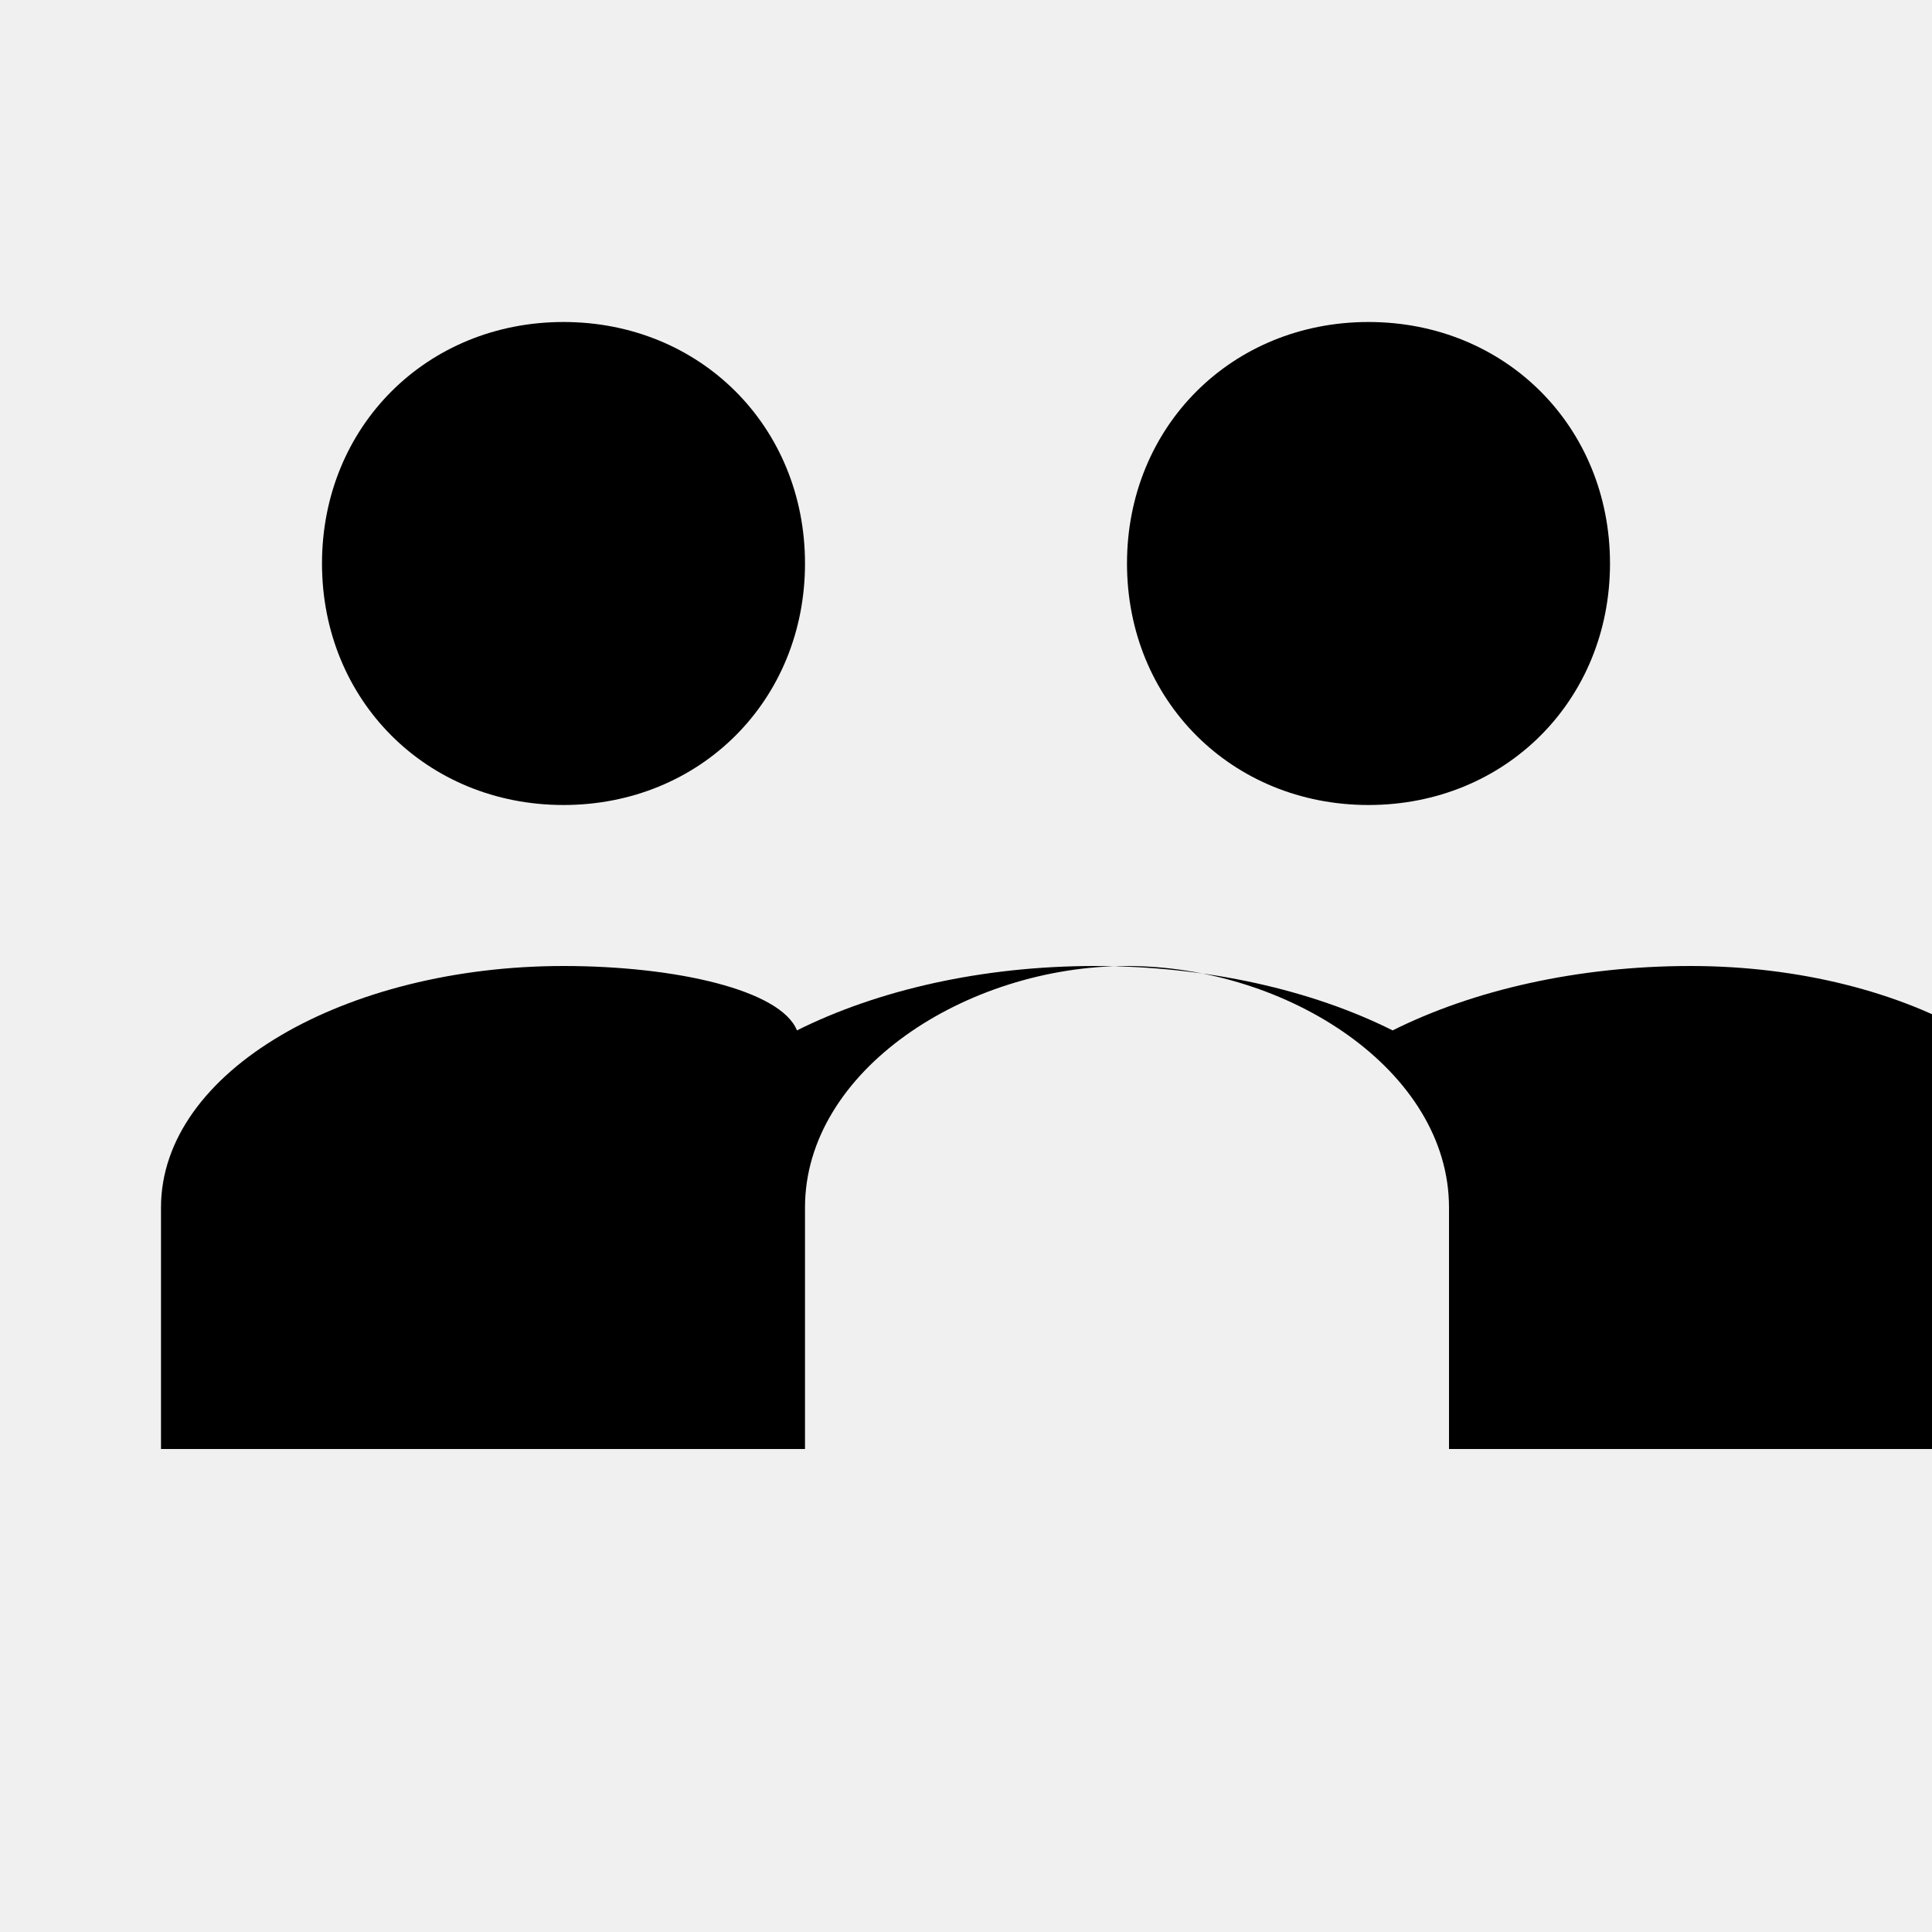
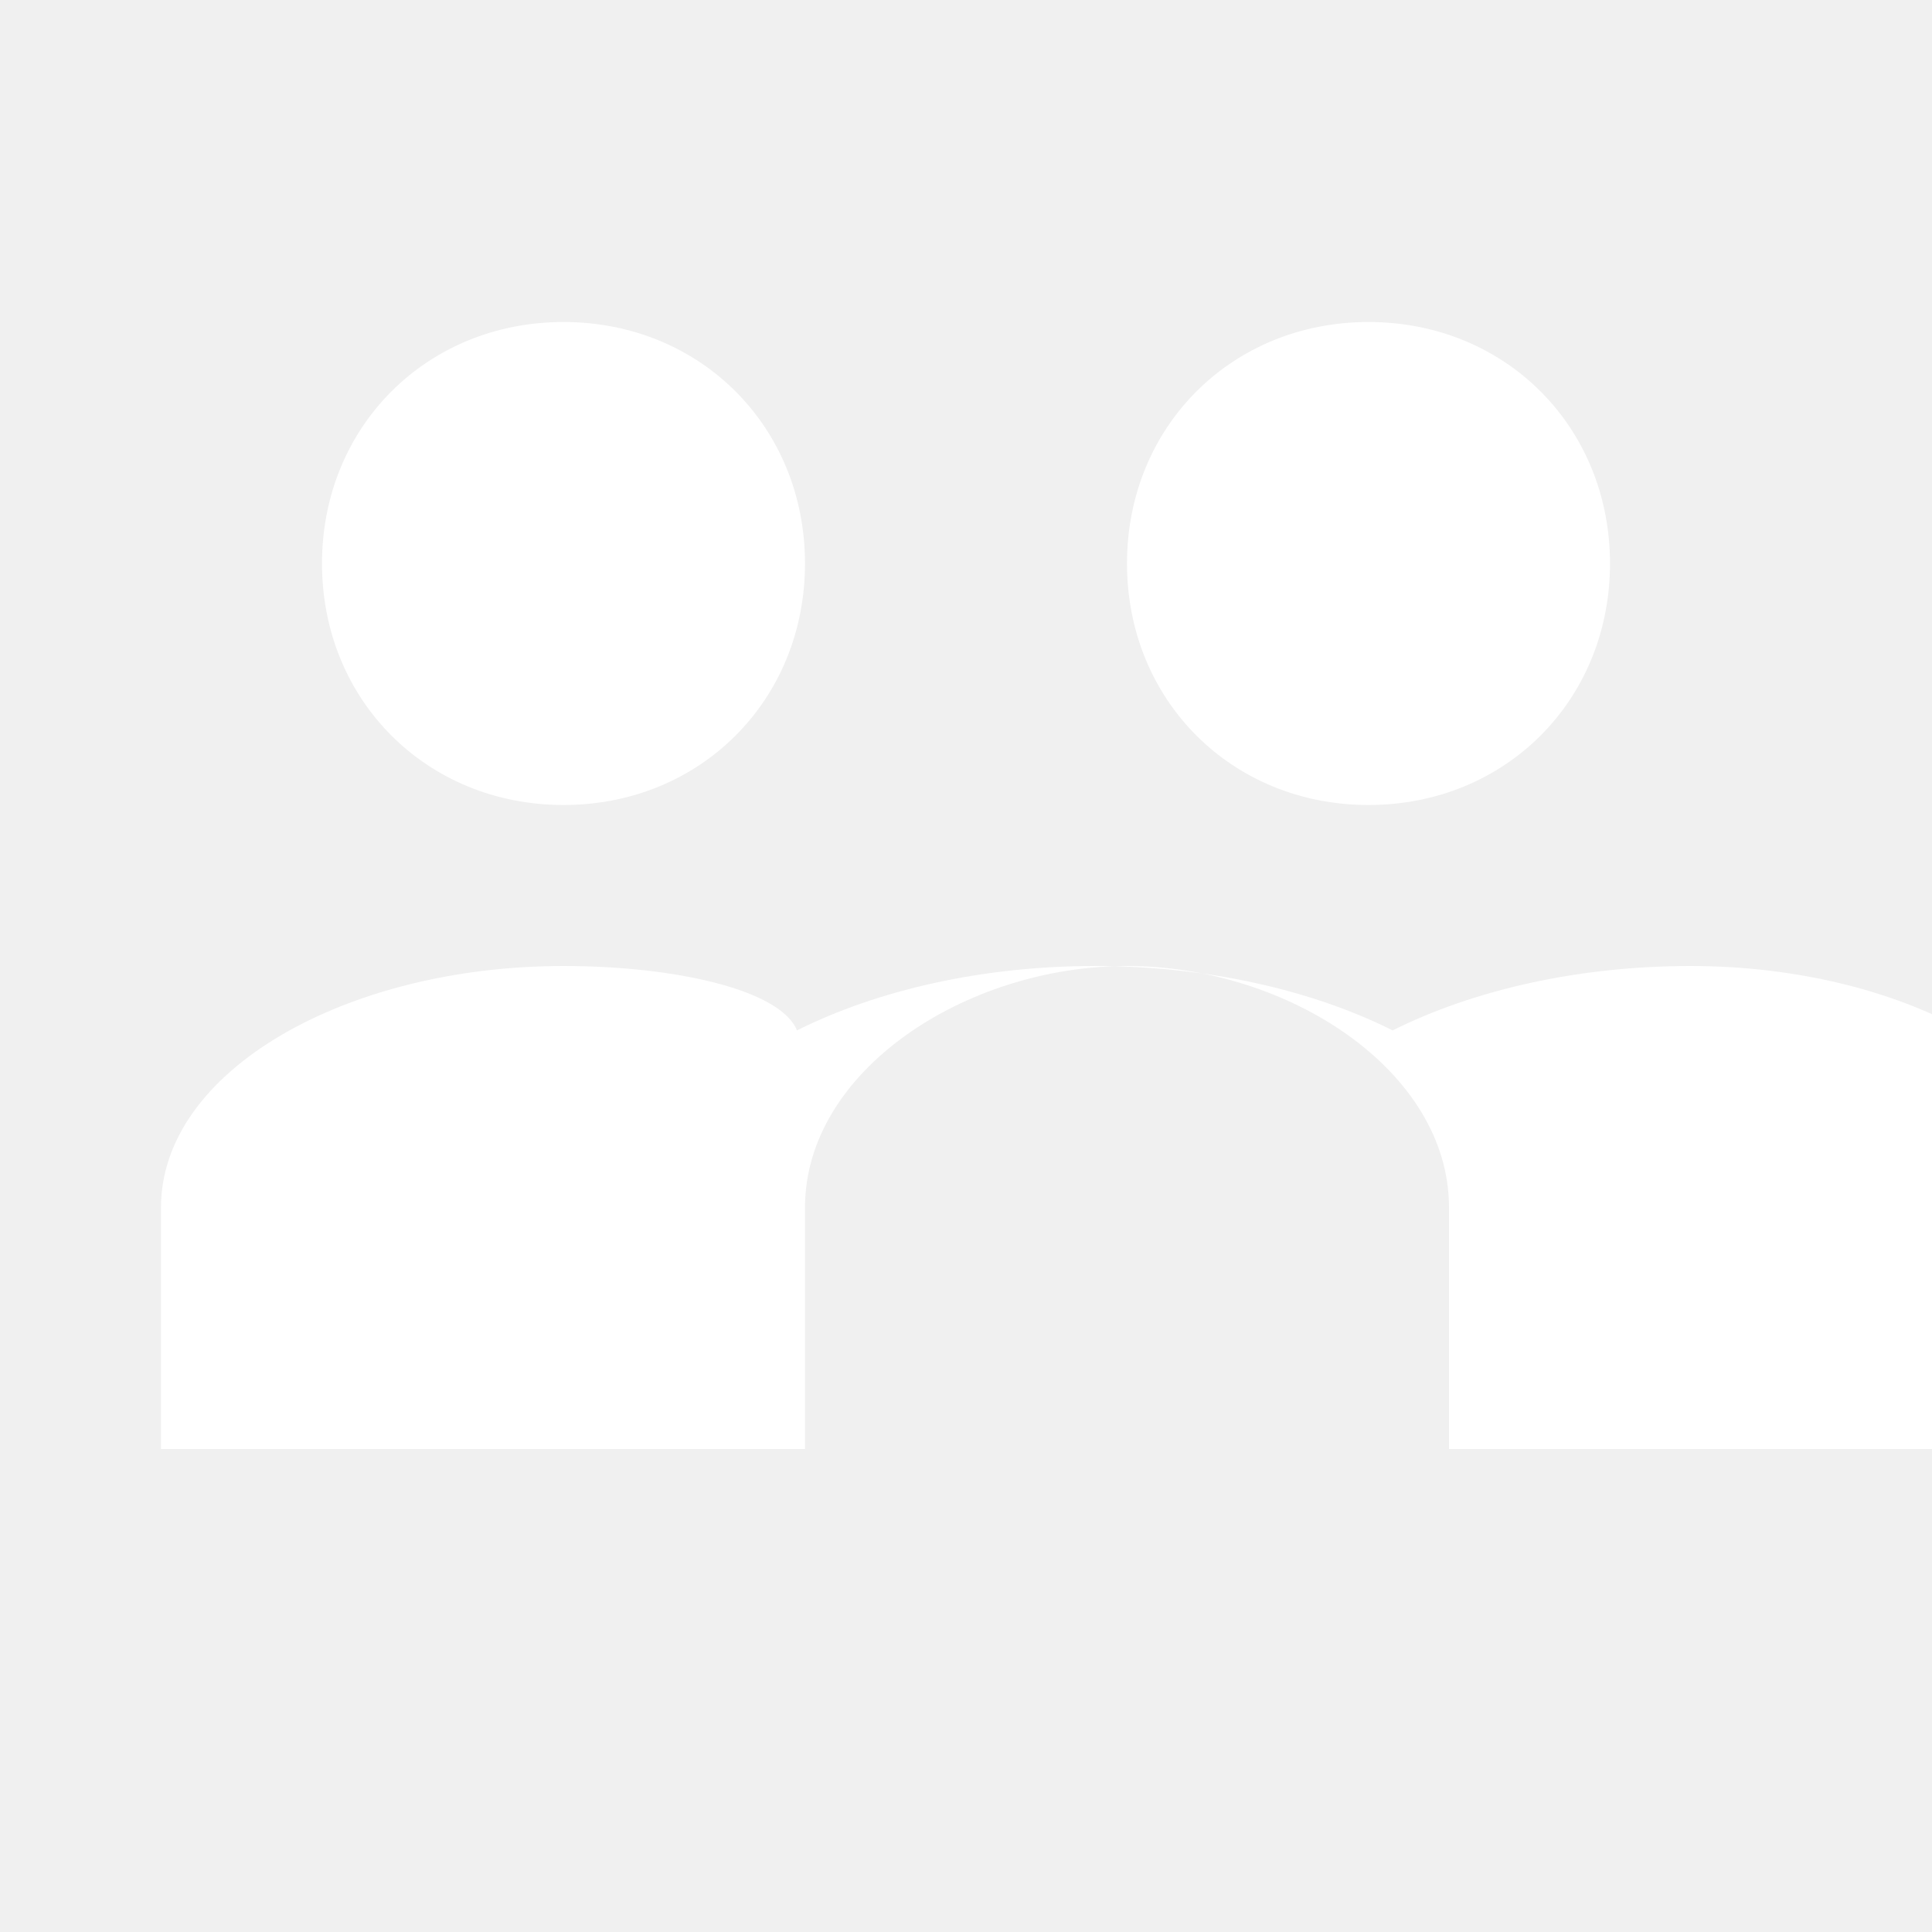
- <svg xmlns="http://www.w3.org/2000/svg" viewBox="0 0 24 24" fill="currentColor">
+ <svg xmlns="http://www.w3.org/2000/svg" viewBox="0 0 24 24" fill="white">
  <path d="M7 10c1.7 0 3-1.3 3-3S8.7 4 7 4 4 5.3 4 7s1.3 3 3 3zm10 0c1.7 0 3-1.3 3-3s-1.3-3-3-3-3 1.3-3 3 1.3 3 3 3zM7 12c-2.7 0-5 1.3-5 3v3h8v-3c0-1.7 2-3 4-3s4 1.3 4 3v3h8v-3c0-1.7-2.3-3-5-3-1.4 0-2.7.3-3.7.8-1-.5-2.3-.8-3.7-.8s-2.7.3-3.7.8C9.7 12.3 8.4 12 7 12z" />
</svg>
